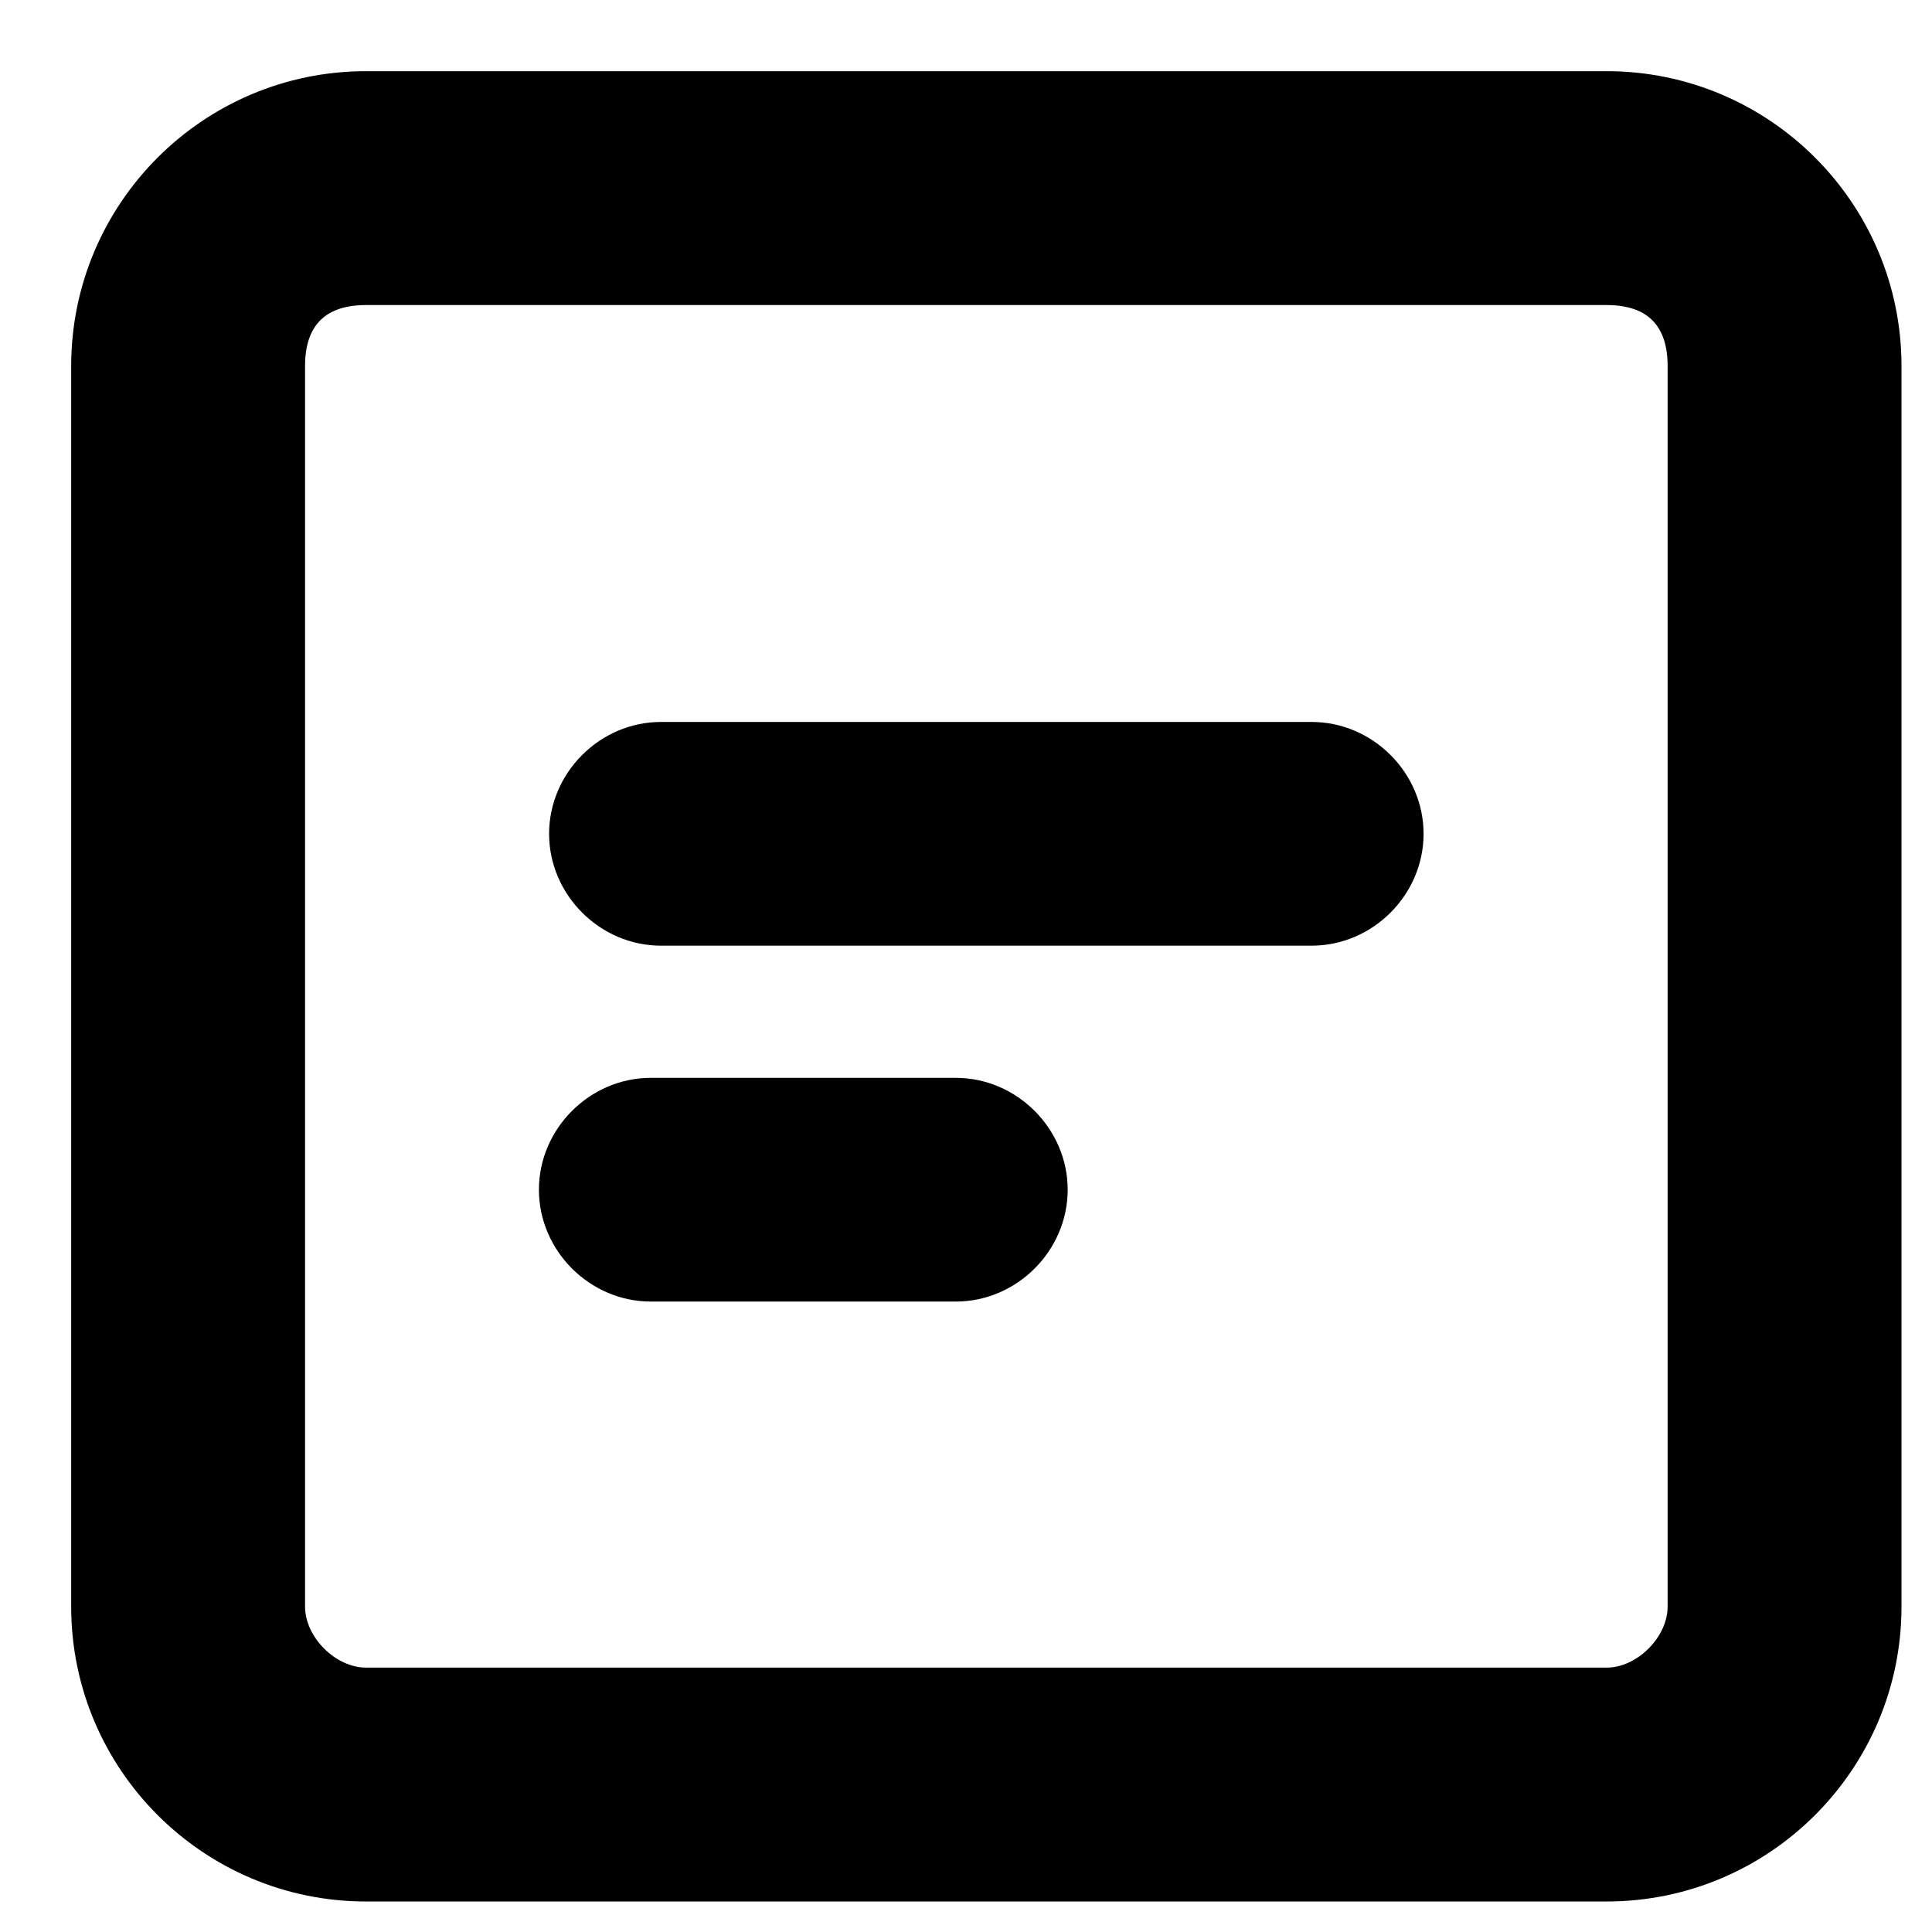
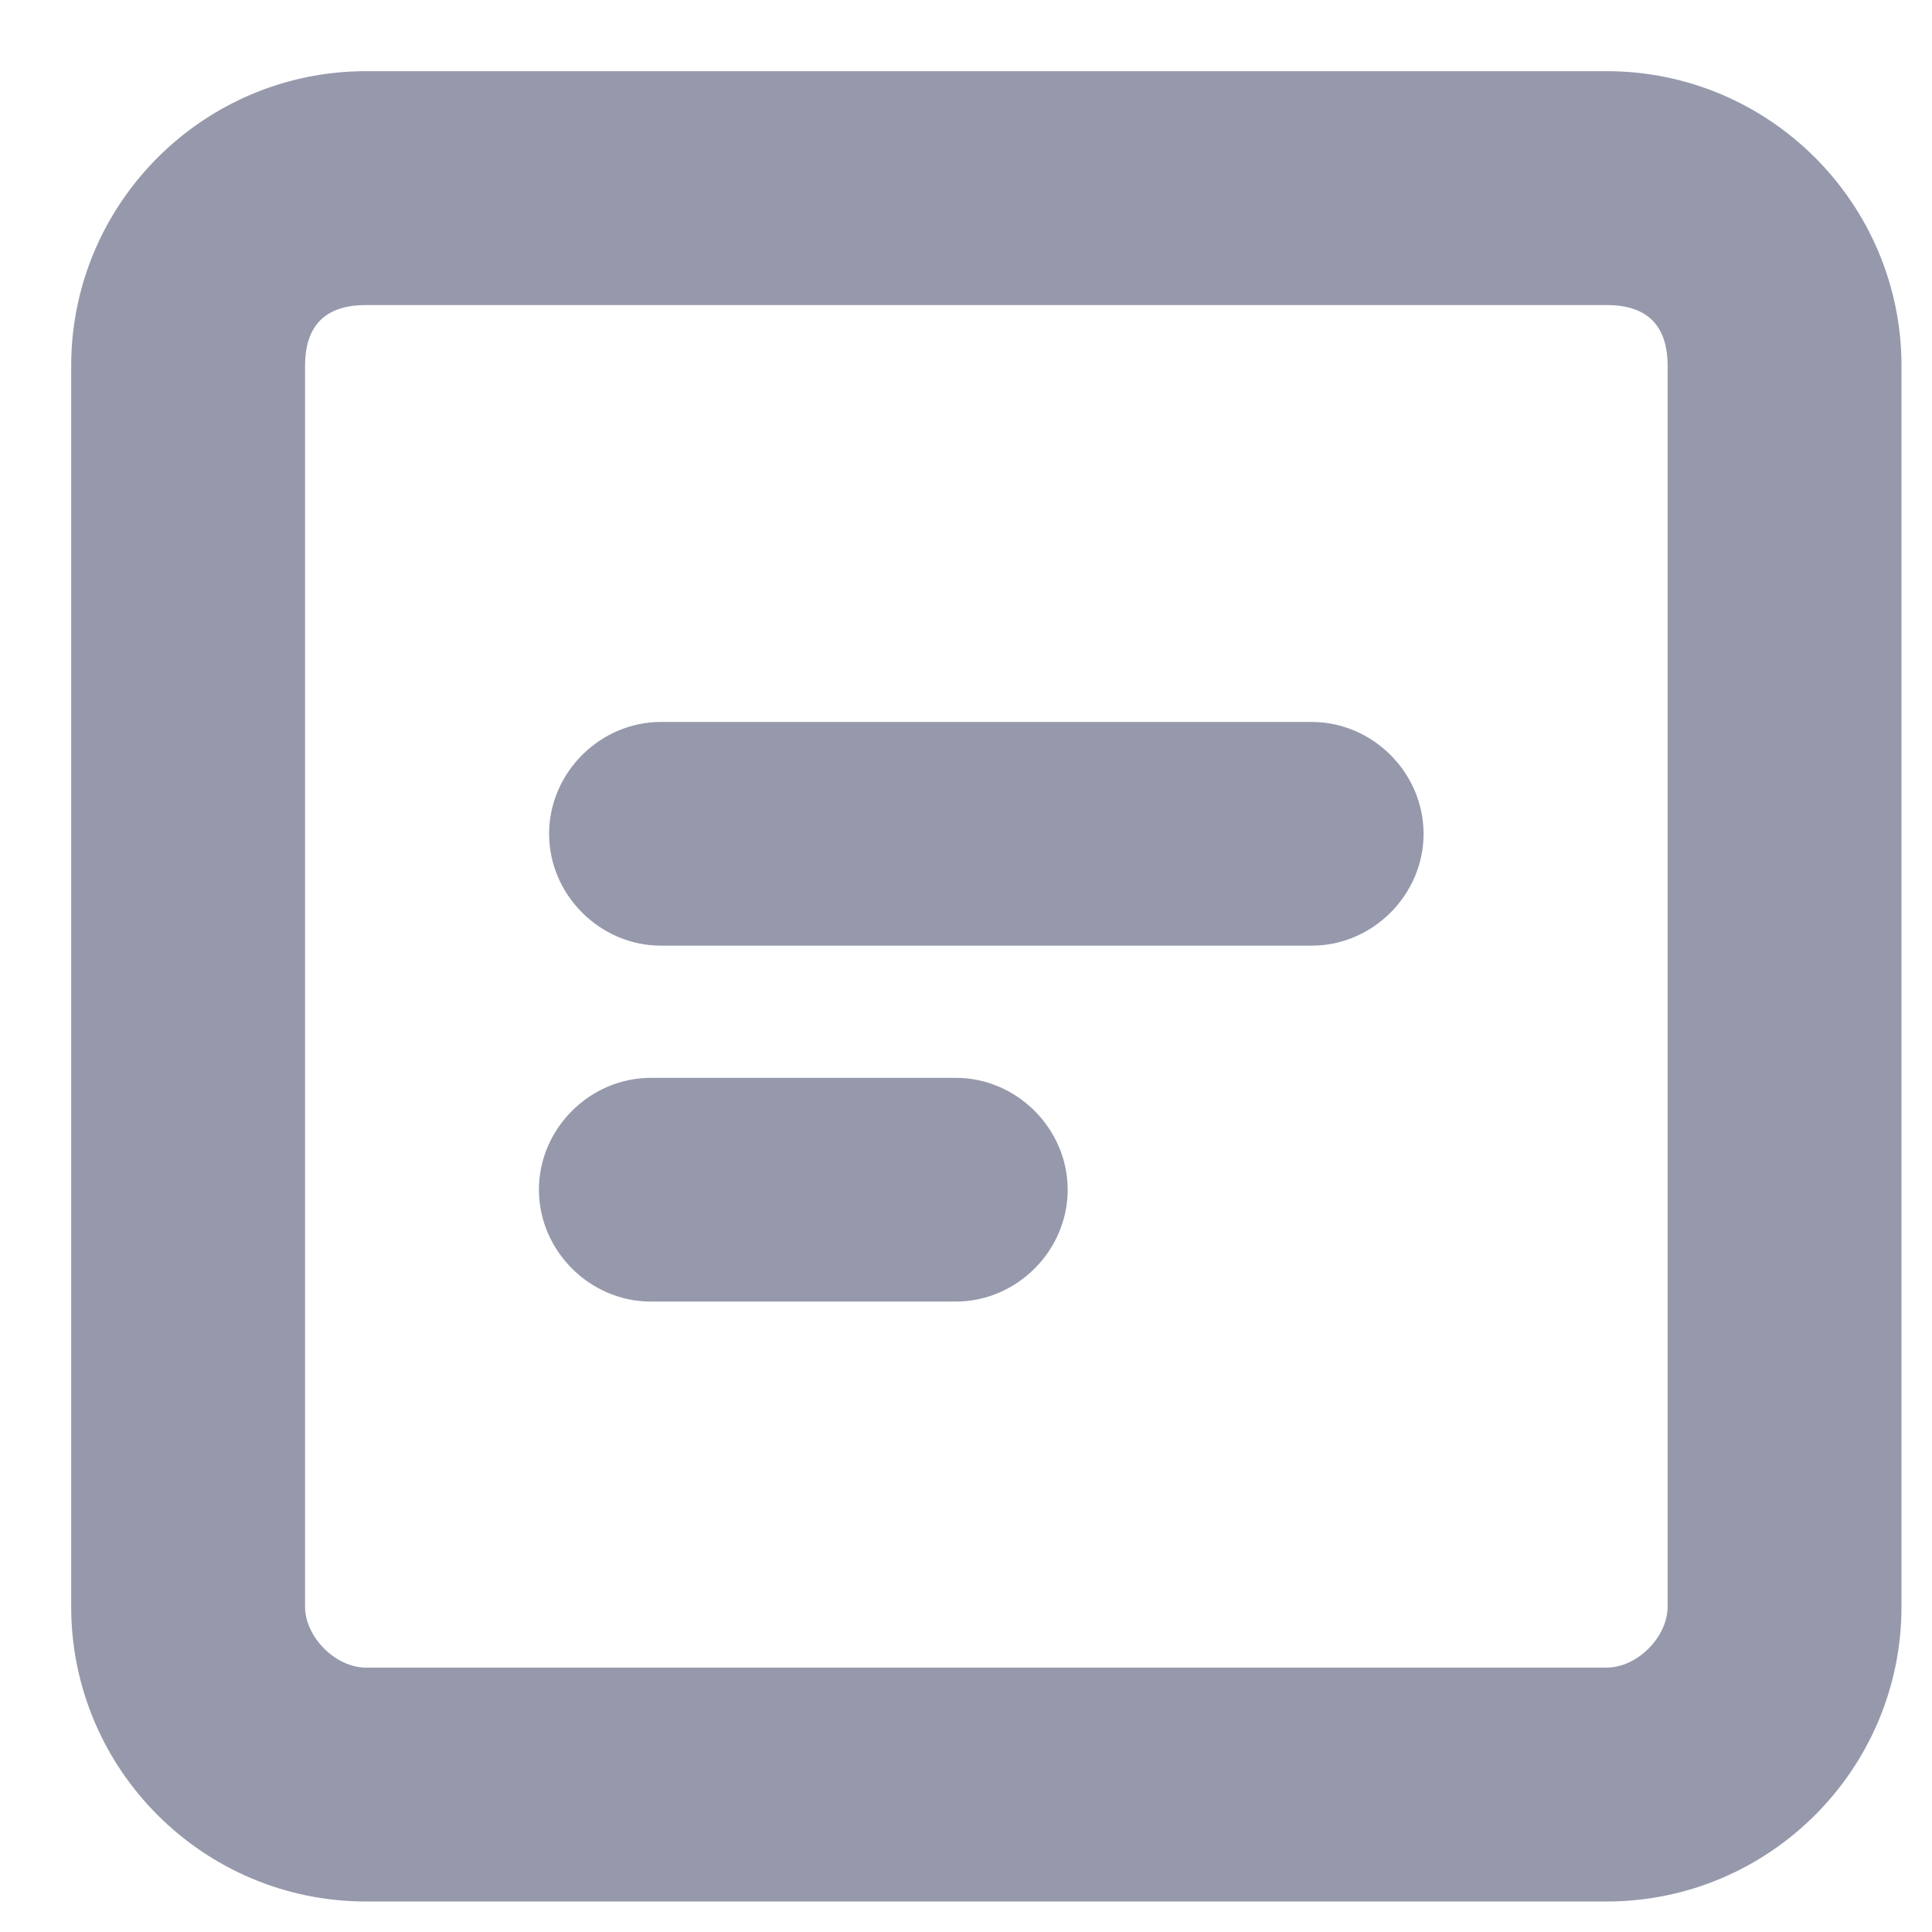
<svg xmlns="http://www.w3.org/2000/svg" xmlns:xlink="http://www.w3.org/1999/xlink" version="1.1" id="Layer_1" x="0px" y="0px" viewBox="0 0 19 19" style="enable-background:new 0 0 19 19;" xml:space="preserve">
  <g>
    <defs>
-       <path id="SVGID_1_" d="M12.9,7.1c0.6,0,1.1,0.5,1.1,1.1c0,0.6-0.5,1.1-1.1,1.1H6.5c-0.6,0-1.1-0.5-1.1-1.1c0-0.6,0.5-1.1,1.1-1.1    H12.9z M9.4,10.6c0.6,0,1.1,0.5,1.1,1.1c0,0.6-0.5,1.1-1.1,1.1h-3c-0.6,0-1.1-0.5-1.1-1.1c0-0.6,0.5-1.1,1.1-1.1H9.4z M15.8,3H3.6    C3.2,3,3,3.2,3,3.6v12.2c0,0.3,0.3,0.6,0.6,0.6h12.2c0.3,0,0.6-0.3,0.6-0.6V3.6C16.4,3.2,16.2,3,15.8,3z M15.8,0.7    c1.6,0,2.9,1.3,2.9,2.9v12.2c0,1.6-1.3,2.9-2.9,2.9H3.6c-1.6,0-2.9-1.3-2.9-2.9V3.6C0.7,2,2,0.7,3.6,0.7H15.8z" />
+       <path id="SVGID_1_" style="fill: #9699ab" d="M12.9,7.1c0.6,0,1.1,0.5,1.1,1.1c0,0.6-0.5,1.1-1.1,1.1H6.5c-0.6,0-1.1-0.5-1.1-1.1c0-0.6,0.5-1.1,1.1-1.1    H12.9z M9.4,10.6c0.6,0,1.1,0.5,1.1,1.1c0,0.6-0.5,1.1-1.1,1.1h-3c-0.6,0-1.1-0.5-1.1-1.1c0-0.6,0.5-1.1,1.1-1.1H9.4z M15.8,3H3.6    C3.2,3,3,3.2,3,3.6v12.2c0,0.3,0.3,0.6,0.6,0.6h12.2c0.3,0,0.6-0.3,0.6-0.6V3.6C16.4,3.2,16.2,3,15.8,3z M15.8,0.7    c1.6,0,2.9,1.3,2.9,2.9v12.2c0,1.6-1.3,2.9-2.9,2.9H3.6c-1.6,0-2.9-1.3-2.9-2.9V3.6C0.7,2,2,0.7,3.6,0.7H15.8z" />
    </defs>
    <use xlink:href="#SVGID_1_" style="overflow:visible;" />
    <clipPath id="SVGID_2_">
      <use xlink:href="#SVGID_1_" style="overflow:visible;" />
    </clipPath>
  </g>
</svg>
